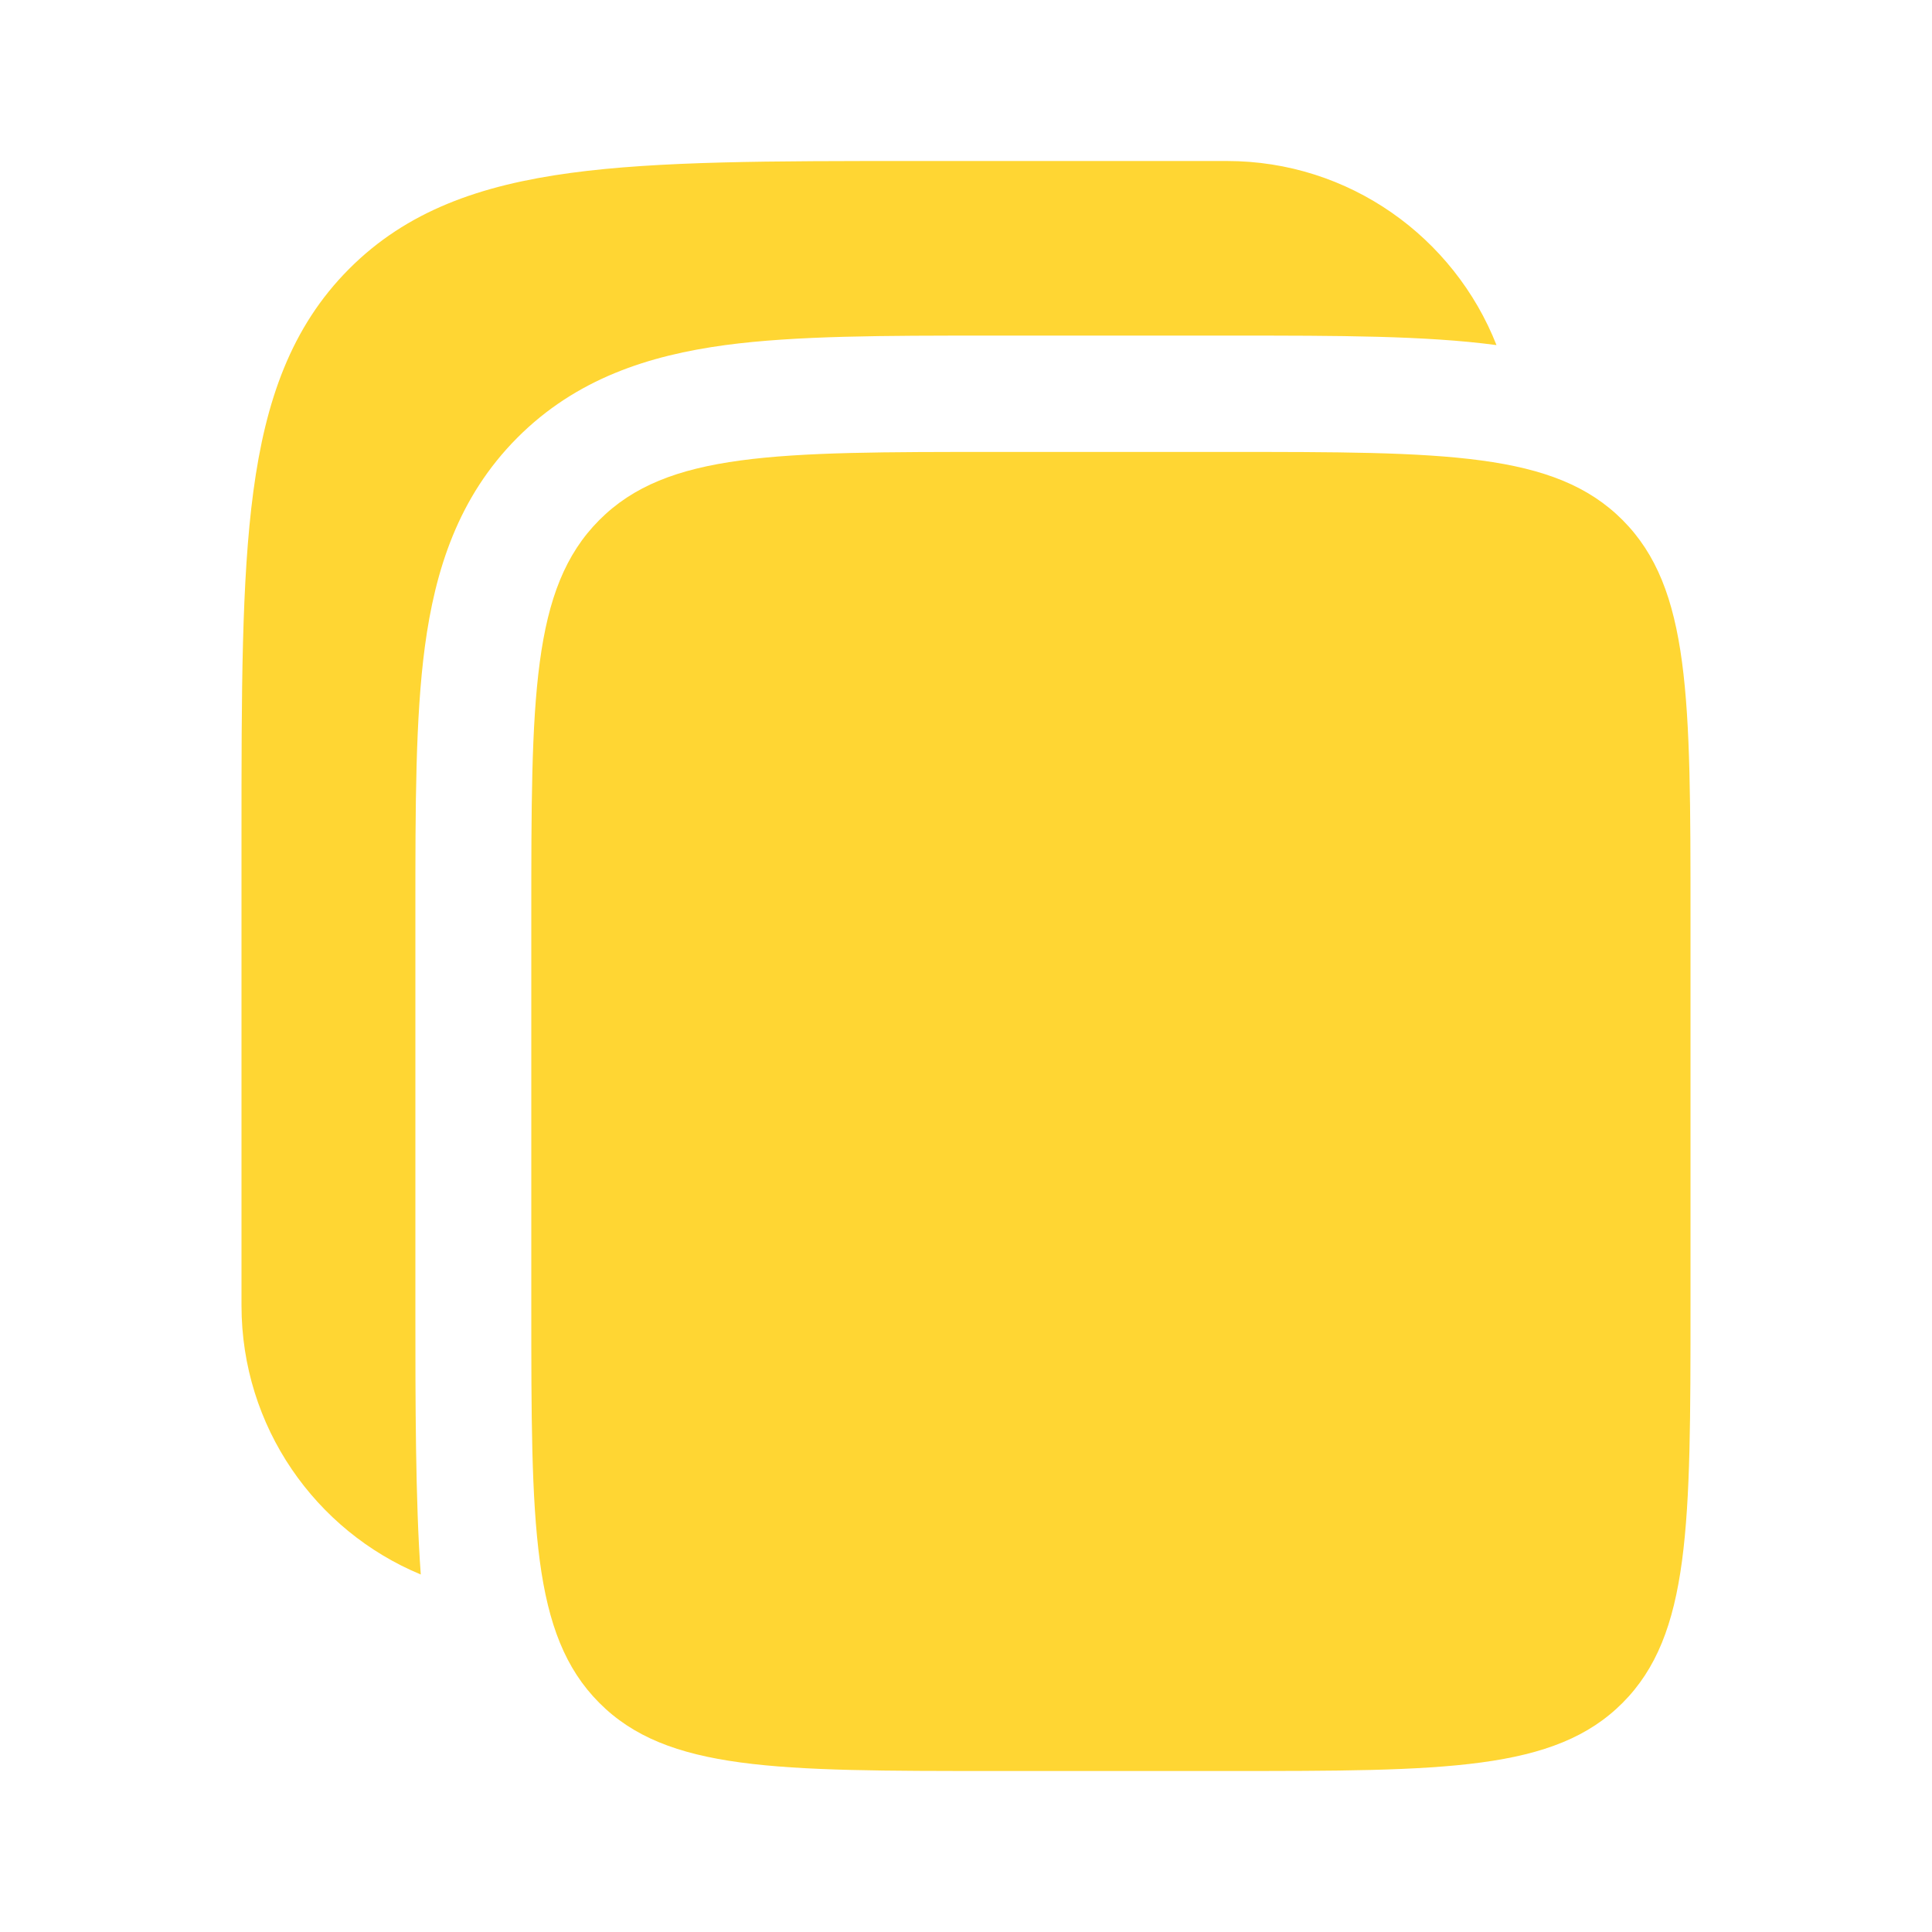
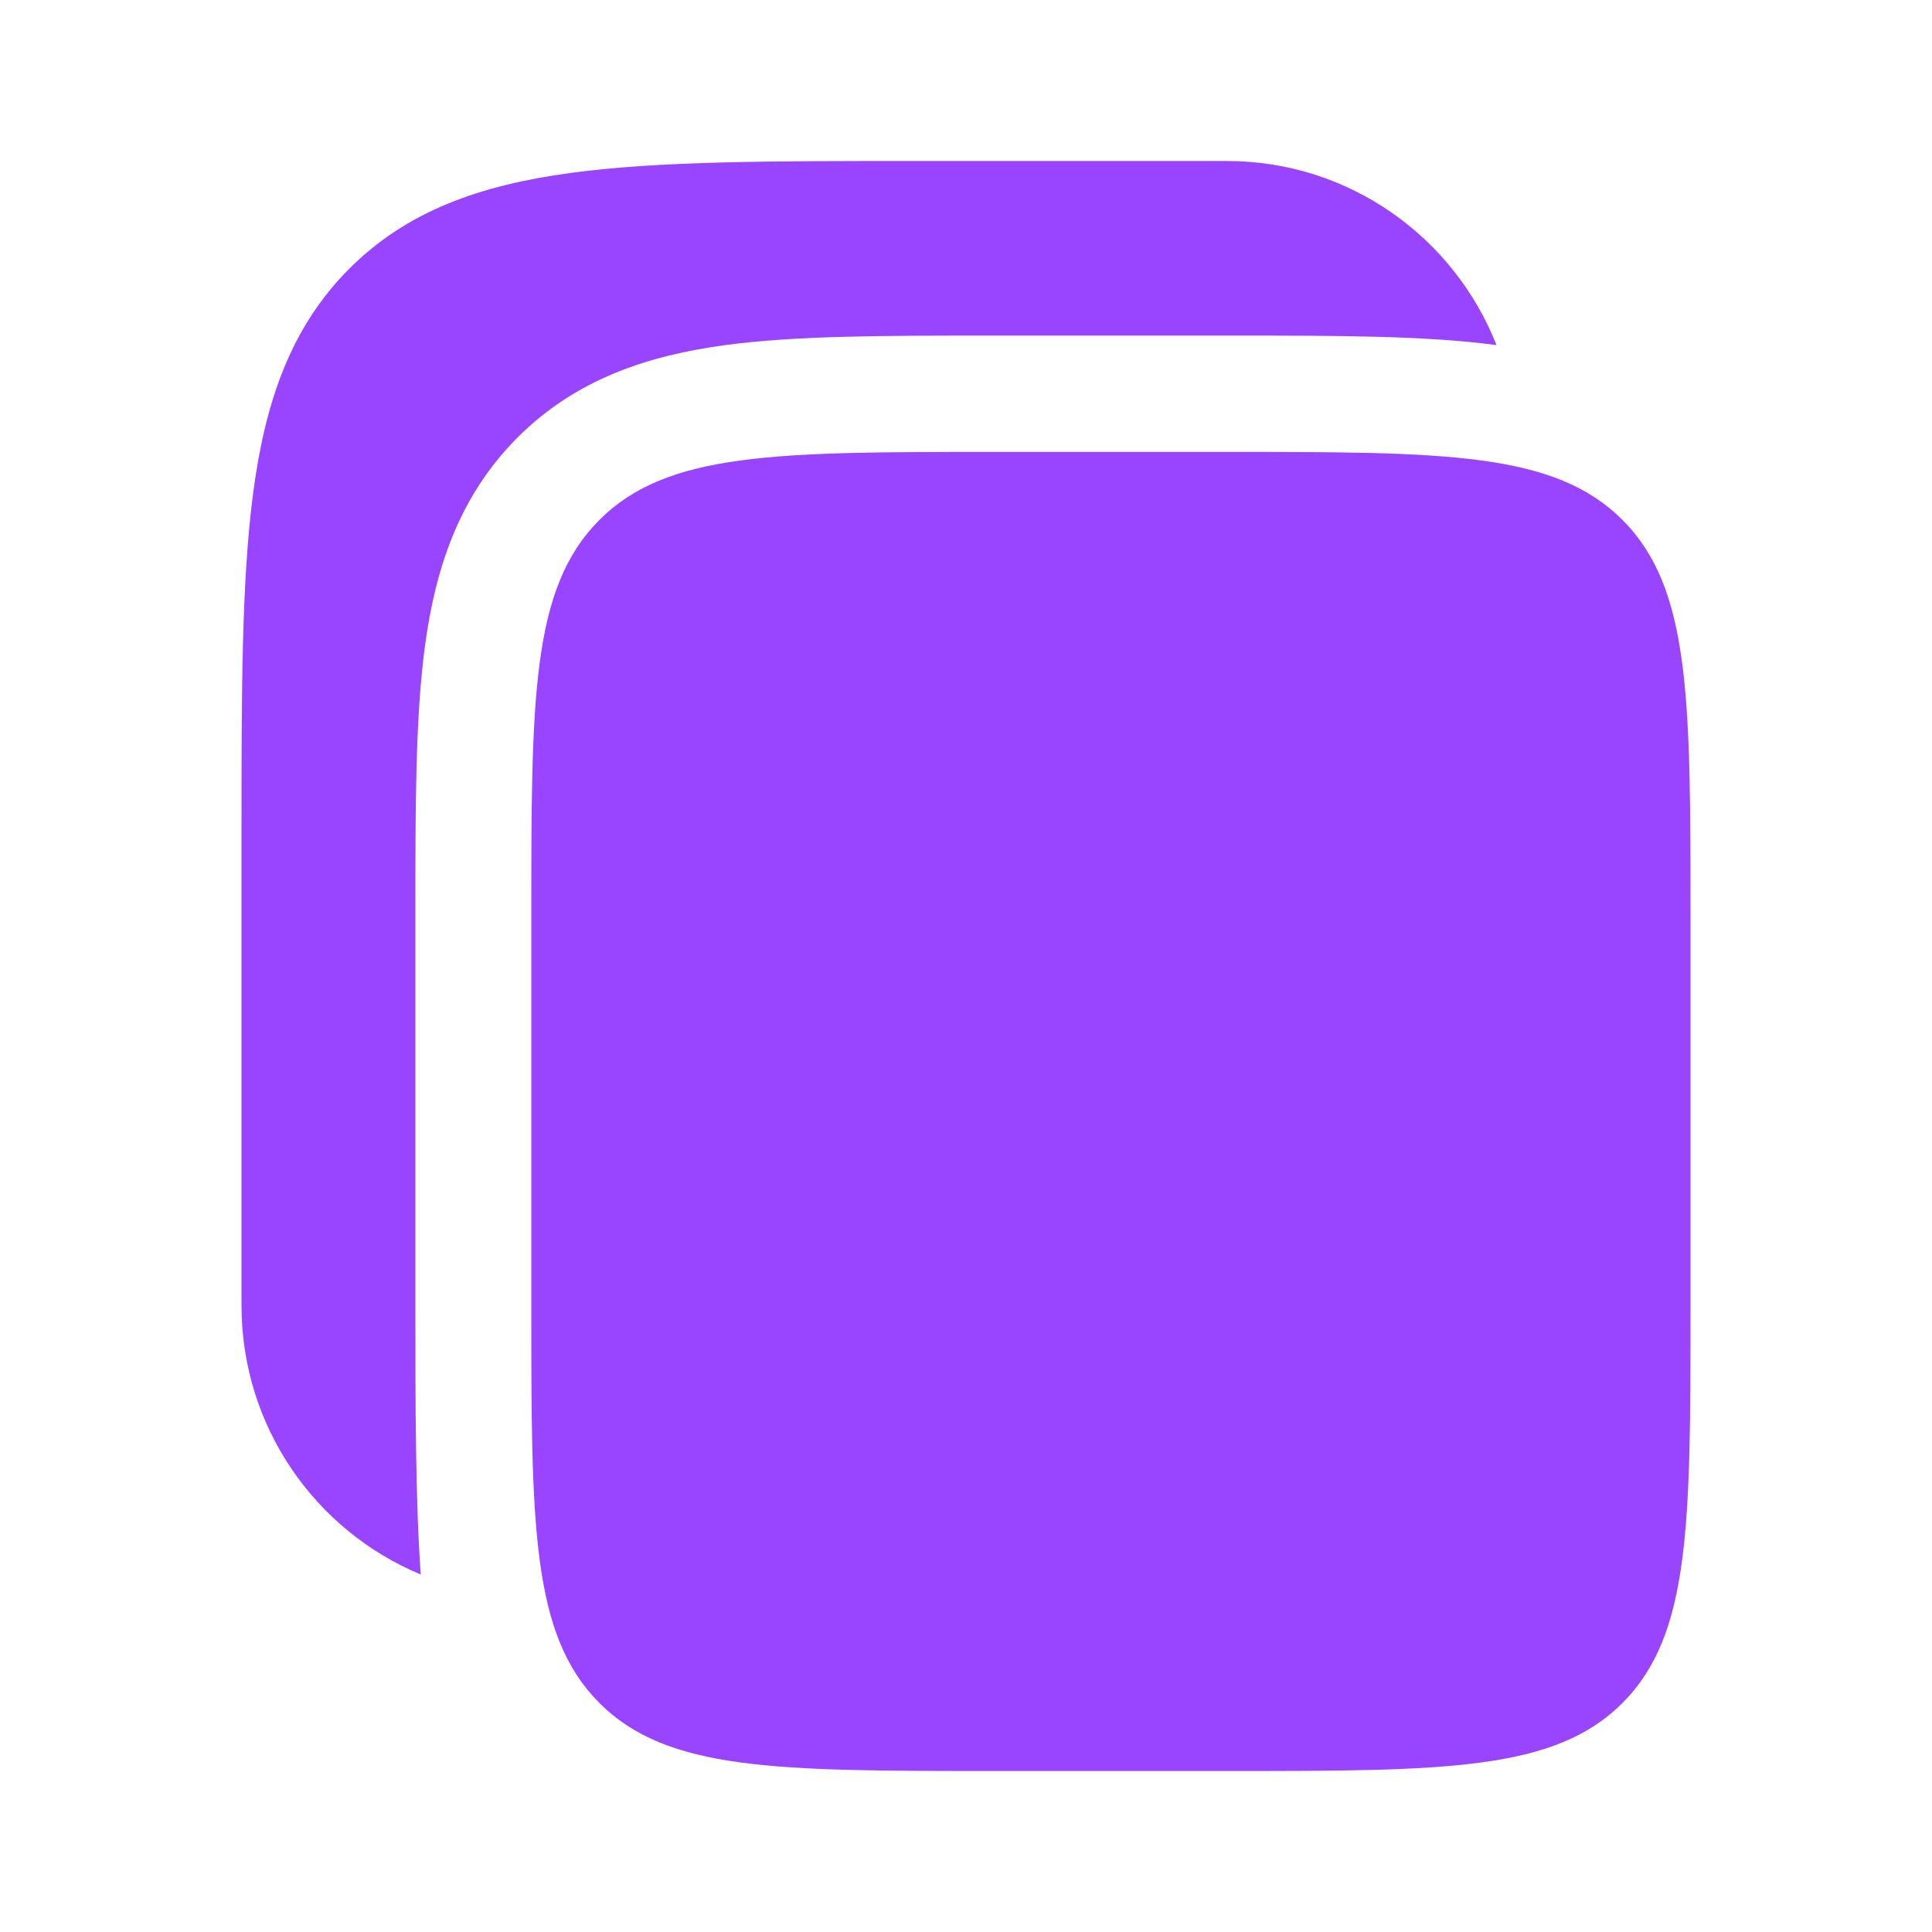
<svg xmlns="http://www.w3.org/2000/svg" width="800px" height="800px" viewBox="0 0 24 24" fill="none">
  <g id="SVGRepo_bgCarrier" stroke-width="0" />
  <g id="SVGRepo_tracerCarrier" stroke-linecap="round" stroke-linejoin="round" />
  <g id="SVGRepo_iconCarrier">
-     <path d="M15.24 2H11.346C9.582 2 8.184 2 7.091 2.148C5.965 2.3 5.054 2.62 4.336 3.341C3.617 4.062 3.298 4.977 3.147 6.107C3 7.205 3 8.608 3 10.379V16.217C3 17.725 3.92 19.017 5.227 19.559C5.16 18.65 5.16 17.374 5.16 16.312L5.16 11.398L5.16 11.302C5.16 10.021 5.16 8.916 5.278 8.032C5.405 7.084 5.691 6.176 6.425 5.439C7.159 4.702 8.064 4.415 9.008 4.287C9.889 4.169 10.989 4.169 12.265 4.169L12.36 4.169H15.24L15.335 4.169C16.611 4.169 17.709 4.169 18.59 4.287C18.063 2.948 16.762 2 15.24 2Z" fill="#FFD633" />
-     <path d="M6.6 11.397C6.6 8.671 6.6 7.308 7.444 6.461C8.287 5.614 9.645 5.614 12.36 5.614H15.24C17.955 5.614 19.313 5.614 20.157 6.461C21 7.308 21 8.671 21 11.397V16.217C21 18.943 21 20.306 20.157 21.153C19.313 22 17.955 22 15.24 22H12.36C9.645 22 8.287 22 7.444 21.153C6.6 20.306 6.6 18.943 6.6 16.217V11.397Z" fill="#FFD633" />
+     <path d="M15.24 2H11.346C9.582 2 8.184 2 7.091 2.148C5.965 2.3 5.054 2.62 4.336 3.341C3.617 4.062 3.298 4.977 3.147 6.107C3 7.205 3 8.608 3 10.379V16.217C3 17.725 3.92 19.017 5.227 19.559C5.16 18.65 5.16 17.374 5.16 16.312L5.16 11.398L5.16 11.302C5.16 10.021 5.16 8.916 5.278 8.032C5.405 7.084 5.691 6.176 6.425 5.439C7.159 4.702 8.064 4.415 9.008 4.287C9.889 4.169 10.989 4.169 12.265 4.169L12.36 4.169H15.24L15.335 4.169C16.611 4.169 17.709 4.169 18.59 4.287C18.063 2.948 16.762 2 15.24 2Z" fill="#9945FF" />
+     <path d="M6.6 11.397C6.6 8.671 6.6 7.308 7.444 6.461C8.287 5.614 9.645 5.614 12.36 5.614H15.24C17.955 5.614 19.313 5.614 20.157 6.461C21 7.308 21 8.671 21 11.397V16.217C21 18.943 21 20.306 20.157 21.153C19.313 22 17.955 22 15.24 22H12.36C9.645 22 8.287 22 7.444 21.153C6.6 20.306 6.6 18.943 6.6 16.217V11.397Z" fill="#9945FF" />
  </g>
</svg>
